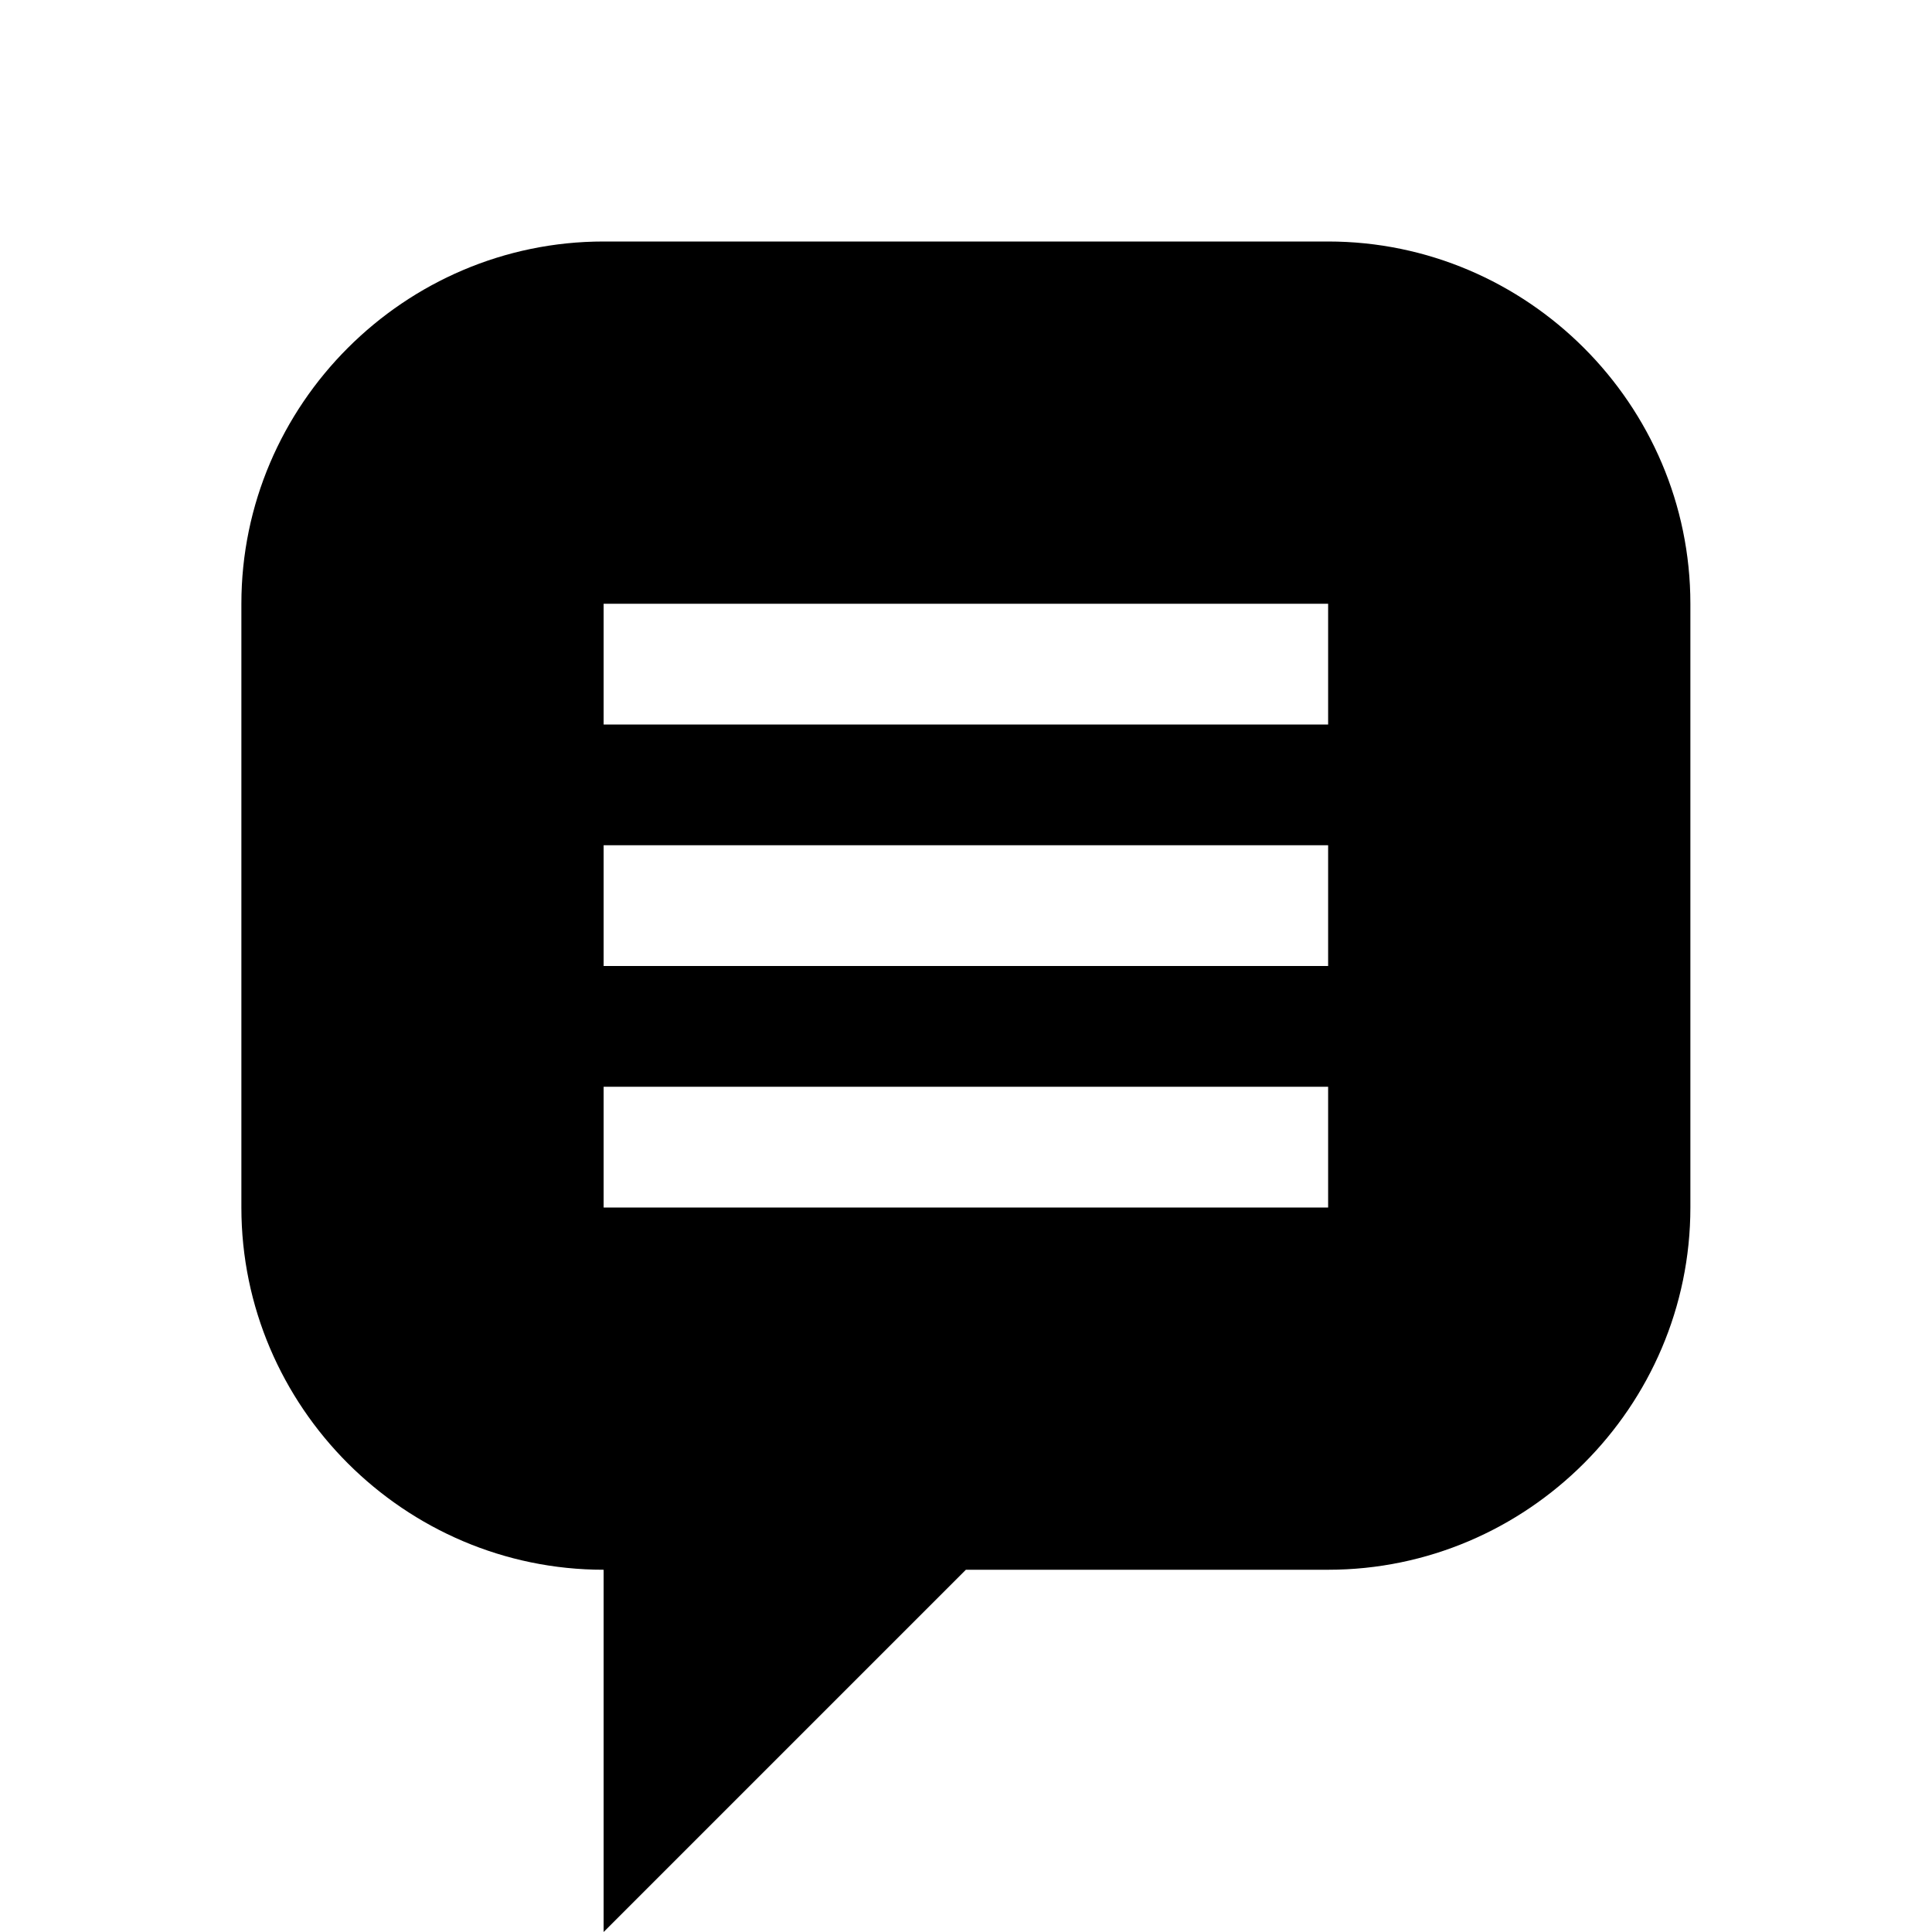
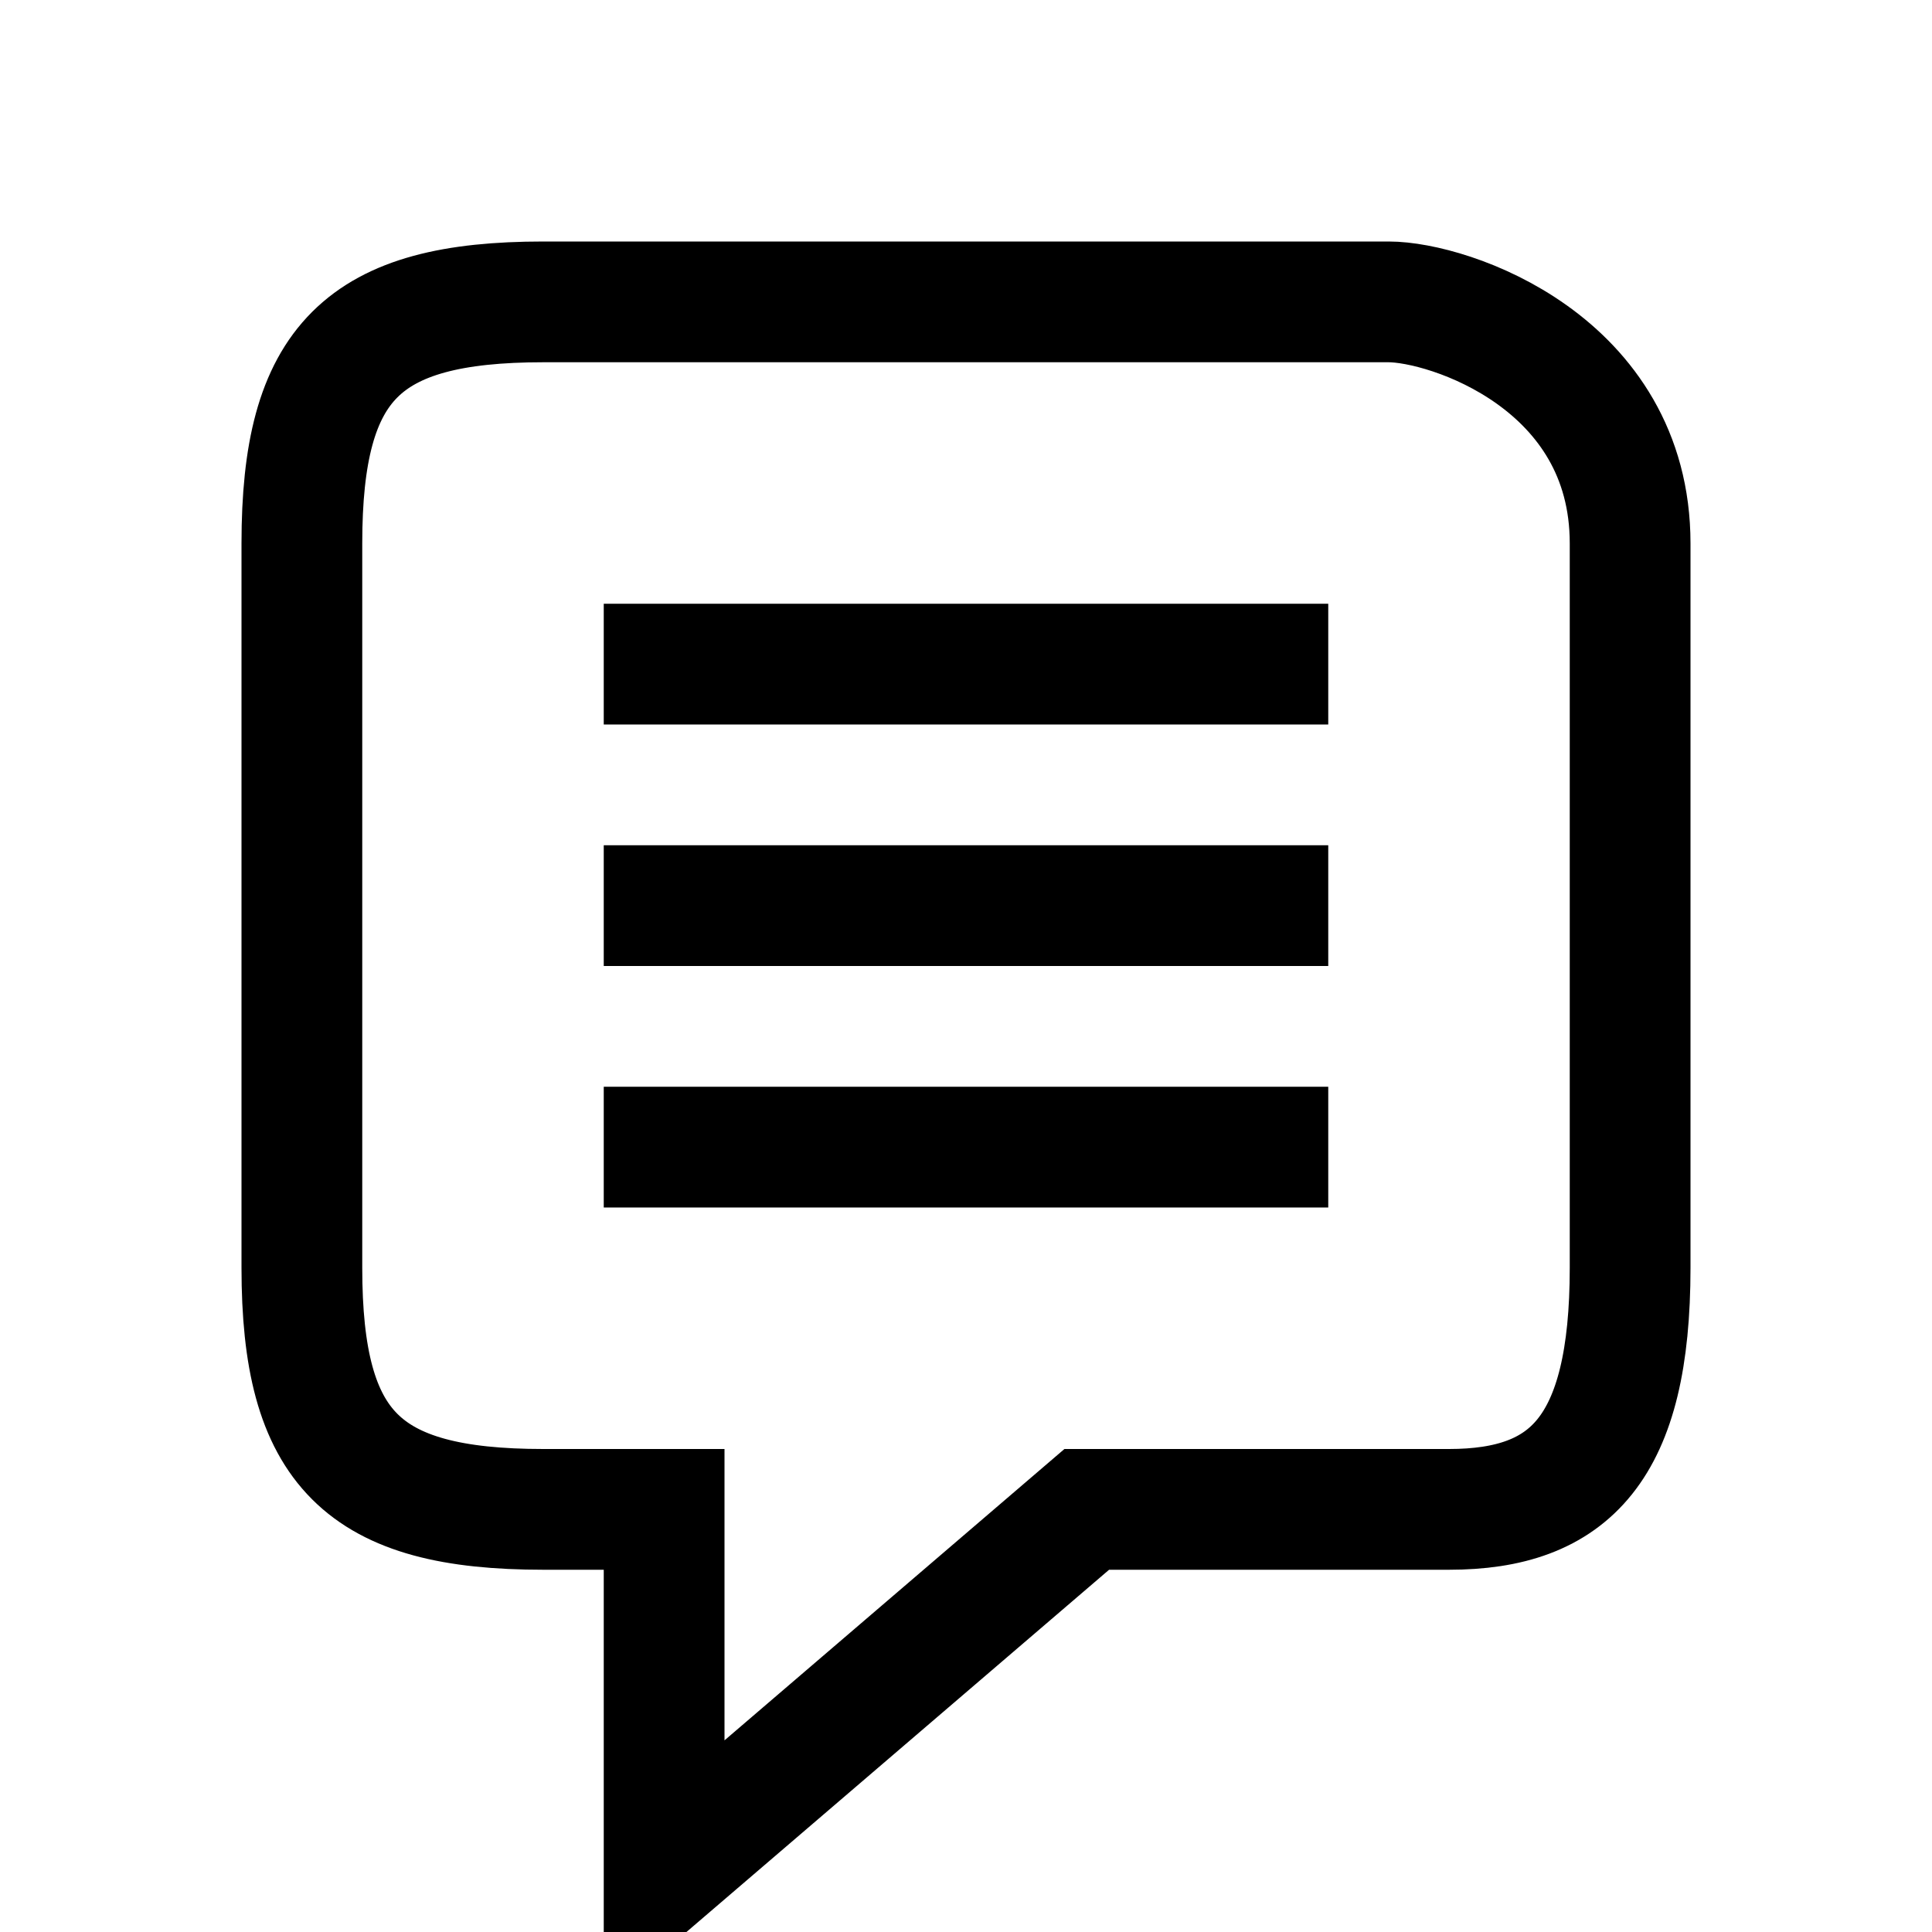
<svg xmlns="http://www.w3.org/2000/svg" version="1.1" viewBox="0 0 16 16">
-   <path d="M 10.999 2 h -6 c -1.649 0 -3 1.35 -3 3 v 5 c 0 1.65 1.351 3 3 3 v 3 l 3 -3 h 3 c 1.649 0 3 -1.35 3 -3 V 5 C 13.999 3.35 12.648 2 10.999 2 M 10.999 10 h -6 V 9 h 6 V 10 z M 10.999 8 h -6 V 7 h 6 V 8 z M 10.999 6 h -6 V 5 h 6 V 6 z" />
+   <path fill="none" stroke="black" d="M 4.5 2.5 C 3 2.5 2.5 3 2.5 4.5 L 2.5 10.5 C 2.5 12 3 12.5 4.5 12.5 L 5.5 12.5 L 5.5 15.5 L 9 12.5 L 12 12.5 L 12 12.5 C 13 12.5 13.5 12 13.5 10.5 L 13.5 4.5 C 13.5 3 12 2.5 11.5 2.5 L 4.5 2.5 4" />
+   <path fill="none" stroke="black" stroke-linecap="square" d="M 5.5 5.5 L 10.5 5.5" />
+   <path fill="none" stroke="black" stroke-linecap="square" d="M 5.5 7.5 L 10.5 7.5" />
+   <path fill="none" stroke="black" stroke-linecap="square" d="M 5.5 9.5 L 10.5 9.5" />
</svg>
